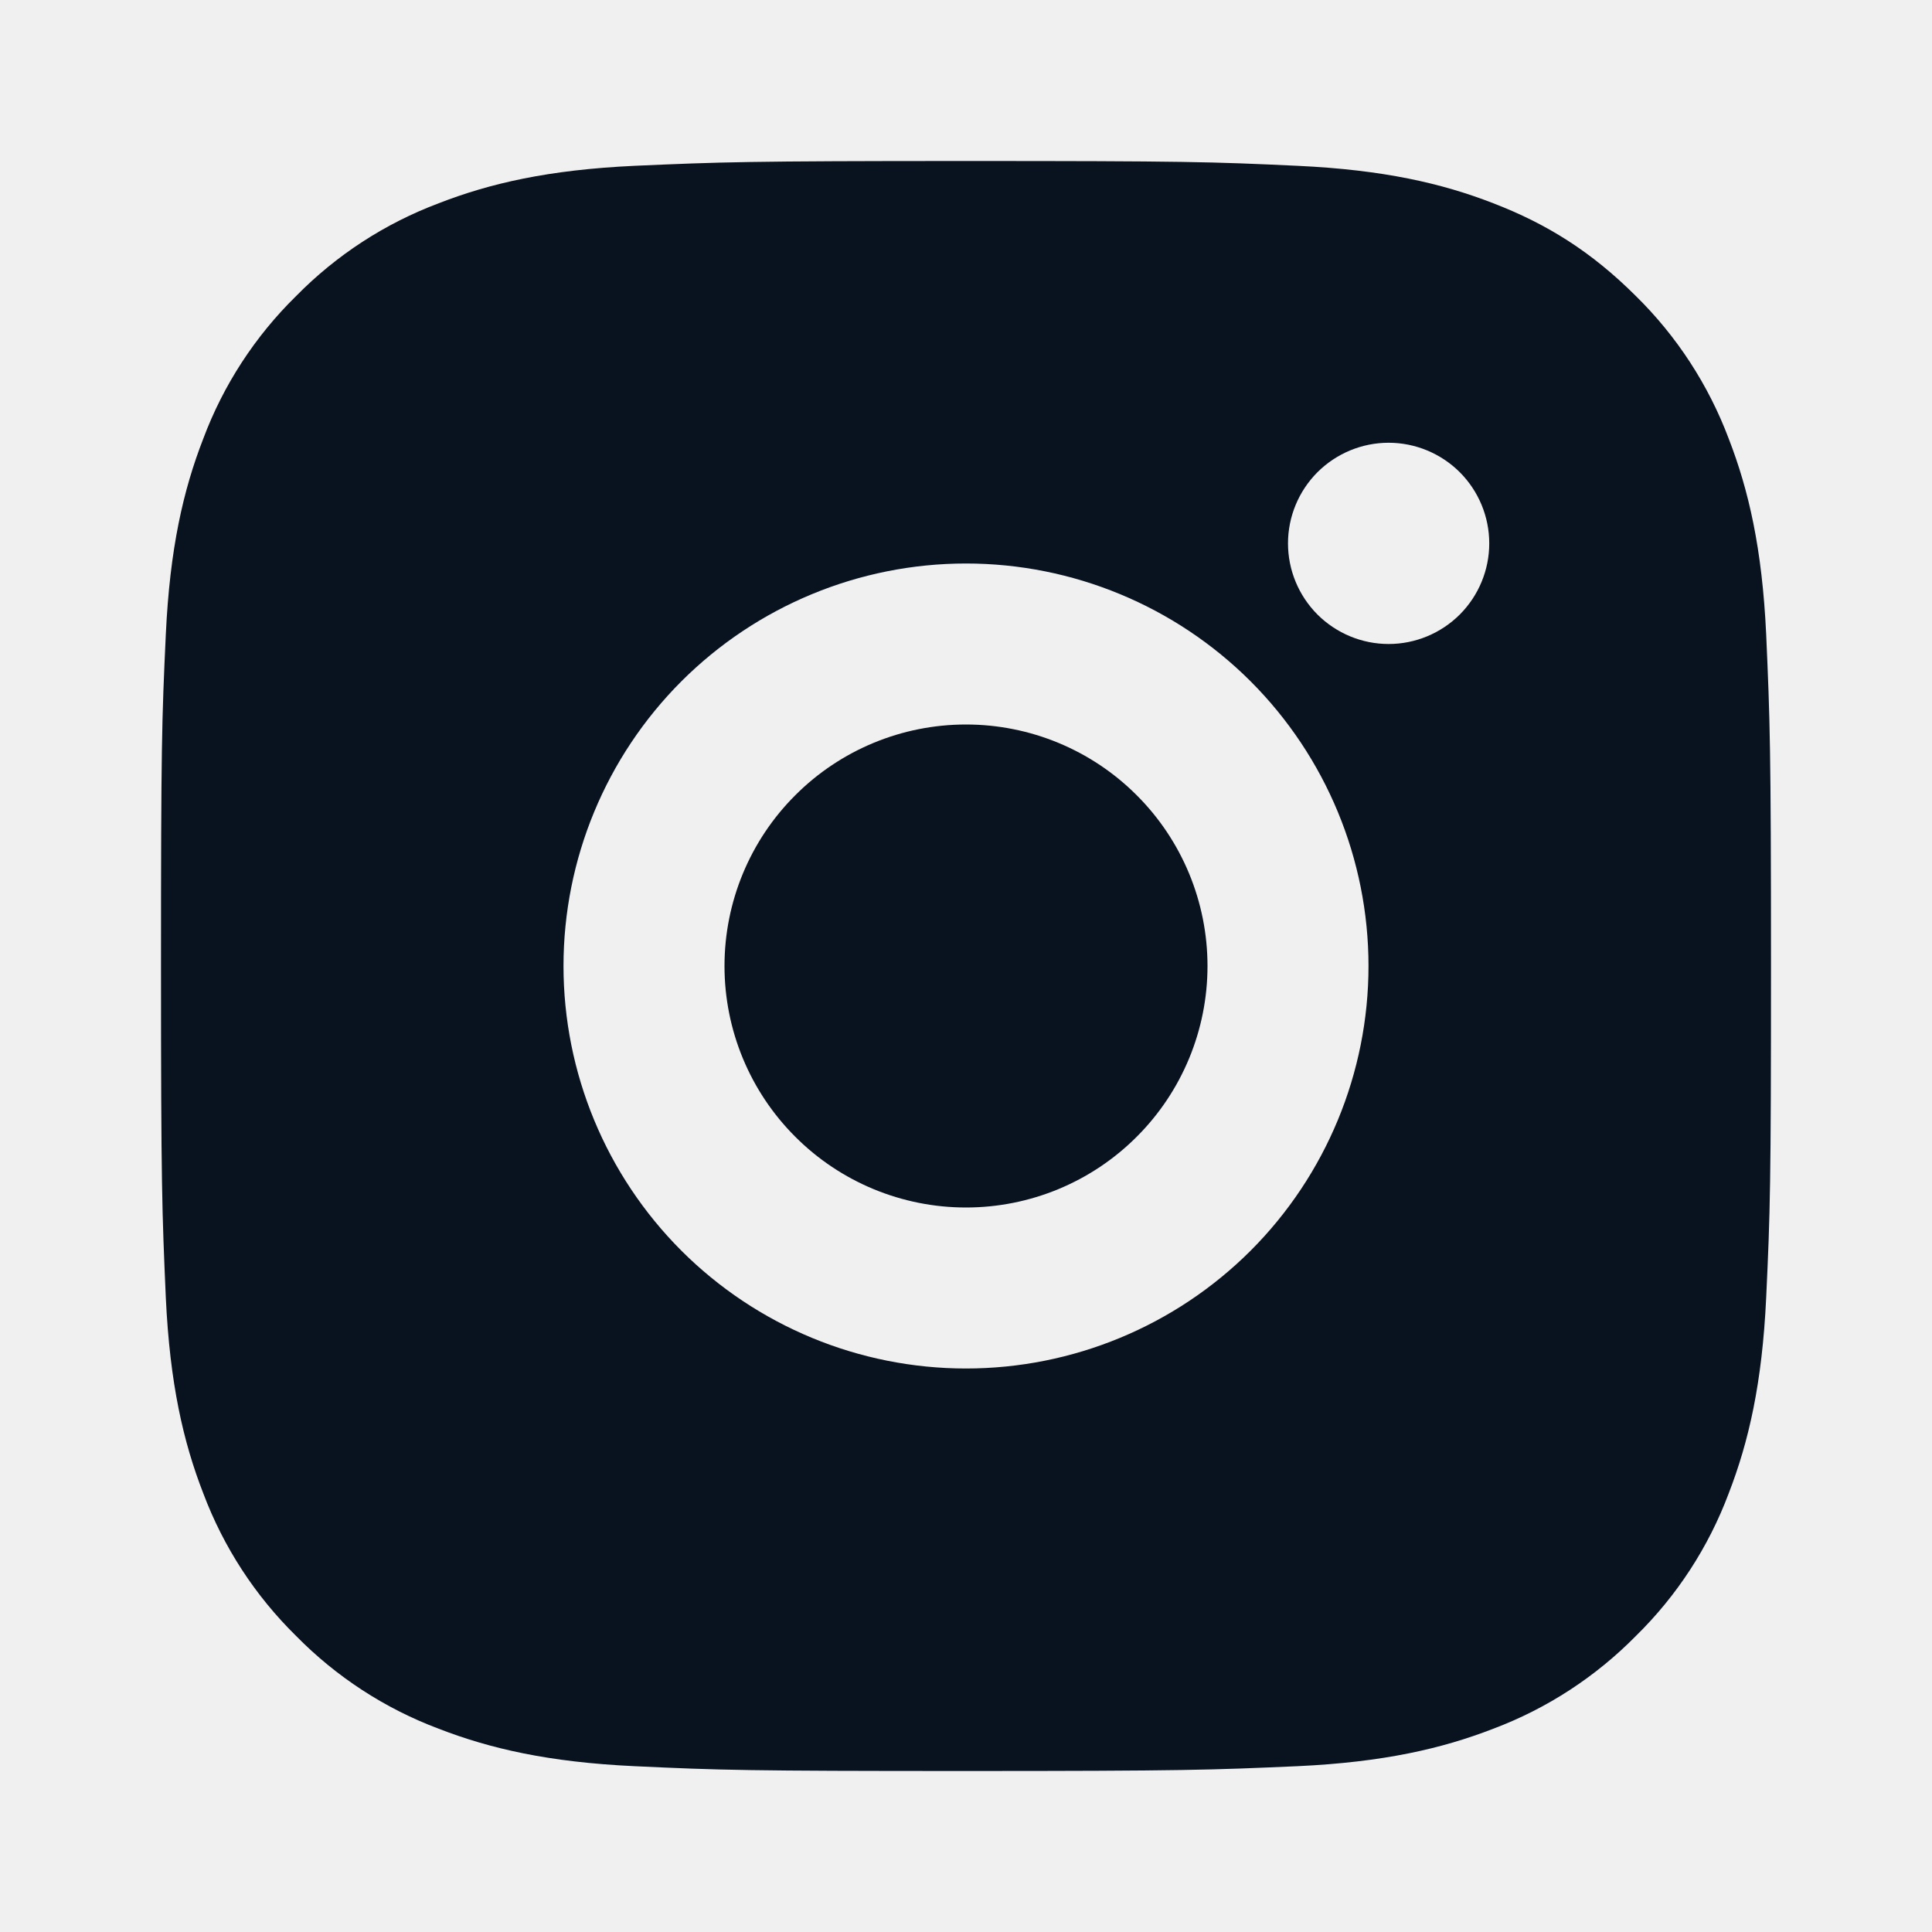
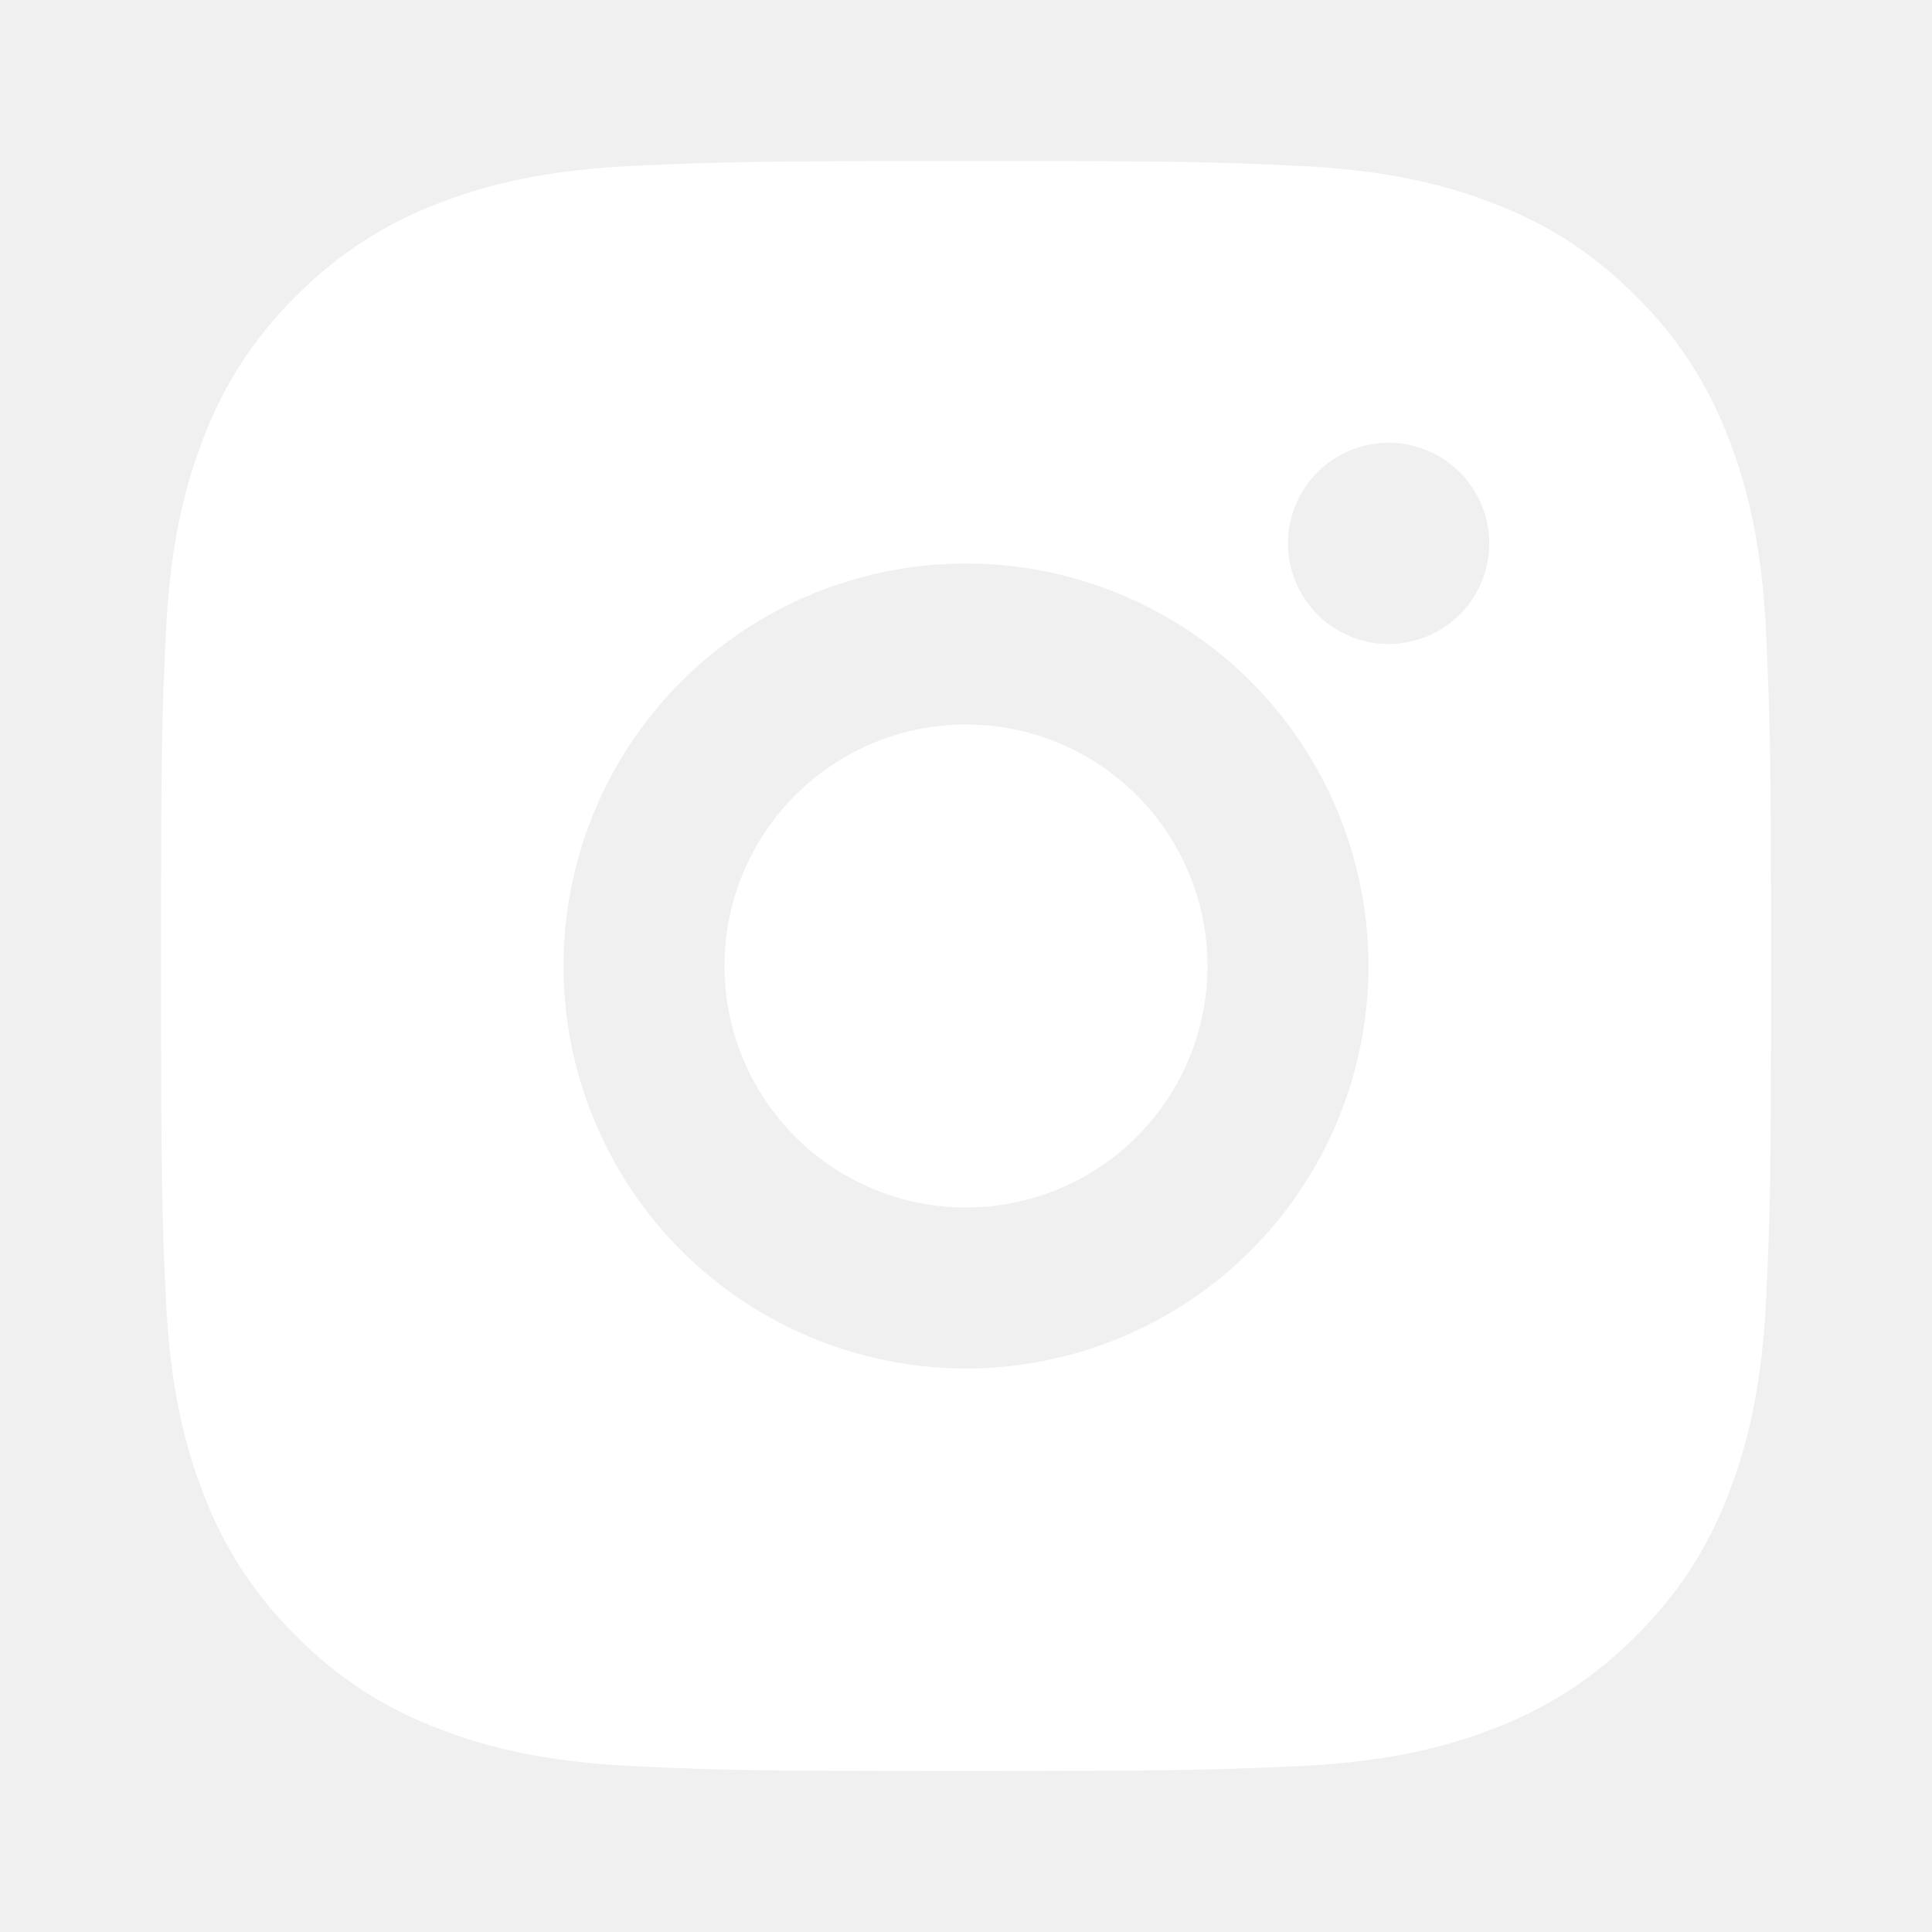
<svg xmlns="http://www.w3.org/2000/svg" width="24" height="24" viewBox="0 0 24 24" fill="none">
  <g clip-path="url(#clip0_7_4)">
-     <path d="M12 2C14.717 2 15.056 2.01 16.122 2.06C17.187 2.11 17.912 2.277 18.55 2.525C19.21 2.779 19.766 3.123 20.322 3.678C20.831 4.178 21.224 4.783 21.475 5.45C21.722 6.087 21.89 6.813 21.94 7.878C21.987 8.944 22 9.283 22 12C22 14.717 21.99 15.056 21.94 16.122C21.89 17.187 21.722 17.912 21.475 18.55C21.225 19.218 20.831 19.823 20.322 20.322C19.822 20.83 19.217 21.224 18.55 21.475C17.913 21.722 17.187 21.89 16.122 21.94C15.056 21.987 14.717 22 12 22C9.283 22 8.944 21.99 7.878 21.94C6.813 21.89 6.088 21.722 5.45 21.475C4.782 21.224 4.178 20.831 3.678 20.322C3.169 19.822 2.776 19.218 2.525 18.55C2.277 17.913 2.11 17.187 2.06 16.122C2.013 15.056 2 14.717 2 12C2 9.283 2.01 8.944 2.06 7.878C2.11 6.812 2.277 6.088 2.525 5.45C2.775 4.782 3.169 4.177 3.678 3.678C4.178 3.169 4.782 2.776 5.45 2.525C6.088 2.277 6.812 2.11 7.878 2.06C8.944 2.013 9.283 2 12 2ZM12 7C10.674 7 9.402 7.527 8.464 8.464C7.527 9.402 7 10.674 7 12C7 13.326 7.527 14.598 8.464 15.536C9.402 16.473 10.674 17 12 17C13.326 17 14.598 16.473 15.536 15.536C16.473 14.598 17 13.326 17 12C17 10.674 16.473 9.402 15.536 8.464C14.598 7.527 13.326 7 12 7ZM18.5 6.75C18.5 6.418 18.368 6.101 18.134 5.866C17.899 5.632 17.581 5.5 17.25 5.5C16.919 5.5 16.601 5.632 16.366 5.866C16.132 6.101 16 6.418 16 6.75C16 7.082 16.132 7.399 16.366 7.634C16.601 7.868 16.919 8 17.25 8C17.581 8 17.899 7.868 18.134 7.634C18.368 7.399 18.5 7.082 18.5 6.75ZM12 9C12.796 9 13.559 9.316 14.121 9.879C14.684 10.441 15 11.204 15 12C15 12.796 14.684 13.559 14.121 14.121C13.559 14.684 12.796 15 12 15C11.204 15 10.441 14.684 9.879 14.121C9.316 13.559 9 12.796 9 12C9 11.204 9.316 10.441 9.879 9.879C10.441 9.316 11.204 9 12 9Z" fill="#09121F" />
+     <path d="M12 2C14.717 2 15.056 2.01 16.122 2.06C17.187 2.11 17.912 2.277 18.55 2.525C19.21 2.779 19.766 3.123 20.322 3.678C20.831 4.178 21.224 4.783 21.475 5.45C21.722 6.087 21.89 6.813 21.94 7.878C21.987 8.944 22 9.283 22 12C22 14.717 21.99 15.056 21.94 16.122C21.89 17.187 21.722 17.912 21.475 18.55C21.225 19.218 20.831 19.823 20.322 20.322C19.822 20.83 19.217 21.224 18.55 21.475C17.913 21.722 17.187 21.89 16.122 21.94C15.056 21.987 14.717 22 12 22C9.283 22 8.944 21.99 7.878 21.94C6.813 21.89 6.088 21.722 5.45 21.475C4.782 21.224 4.178 20.831 3.678 20.322C3.169 19.822 2.776 19.218 2.525 18.55C2.277 17.913 2.11 17.187 2.06 16.122C2.013 15.056 2 14.717 2 12C2 9.283 2.01 8.944 2.06 7.878C2.11 6.812 2.277 6.088 2.525 5.45C2.775 4.782 3.169 4.177 3.678 3.678C4.178 3.169 4.782 2.776 5.45 2.525C6.088 2.277 6.812 2.11 7.878 2.06C8.944 2.013 9.283 2 12 2ZM12 7C10.674 7 9.402 7.527 8.464 8.464C7.527 9.402 7 10.674 7 12C7 13.326 7.527 14.598 8.464 15.536C9.402 16.473 10.674 17 12 17C13.326 17 14.598 16.473 15.536 15.536C16.473 14.598 17 13.326 17 12C17 10.674 16.473 9.402 15.536 8.464C14.598 7.527 13.326 7 12 7ZM18.5 6.75C18.5 6.418 18.368 6.101 18.134 5.866C17.899 5.632 17.581 5.5 17.25 5.5C16.919 5.5 16.601 5.632 16.366 5.866C16.132 6.101 16 6.418 16 6.75C16 7.082 16.132 7.399 16.366 7.634C16.601 7.868 16.919 8 17.25 8C17.581 8 17.899 7.868 18.134 7.634C18.368 7.399 18.5 7.082 18.5 6.75ZM12 9C12.796 9 13.559 9.316 14.121 9.879C14.684 10.441 15 11.204 15 12C15 12.796 14.684 13.559 14.121 14.121C13.559 14.684 12.796 15 12 15C11.204 15 10.441 14.684 9.879 14.121C9.316 13.559 9 12.796 9 12C9 11.204 9.316 10.441 9.879 9.879C10.441 9.316 11.204 9 12 9Z" fill="#ffffffff" />
  </g>
  <defs>
    <clipPath id="clip0_7_4">
      <rect width="24" height="24" fill="white" />
    </clipPath>
  </defs>
</svg>
